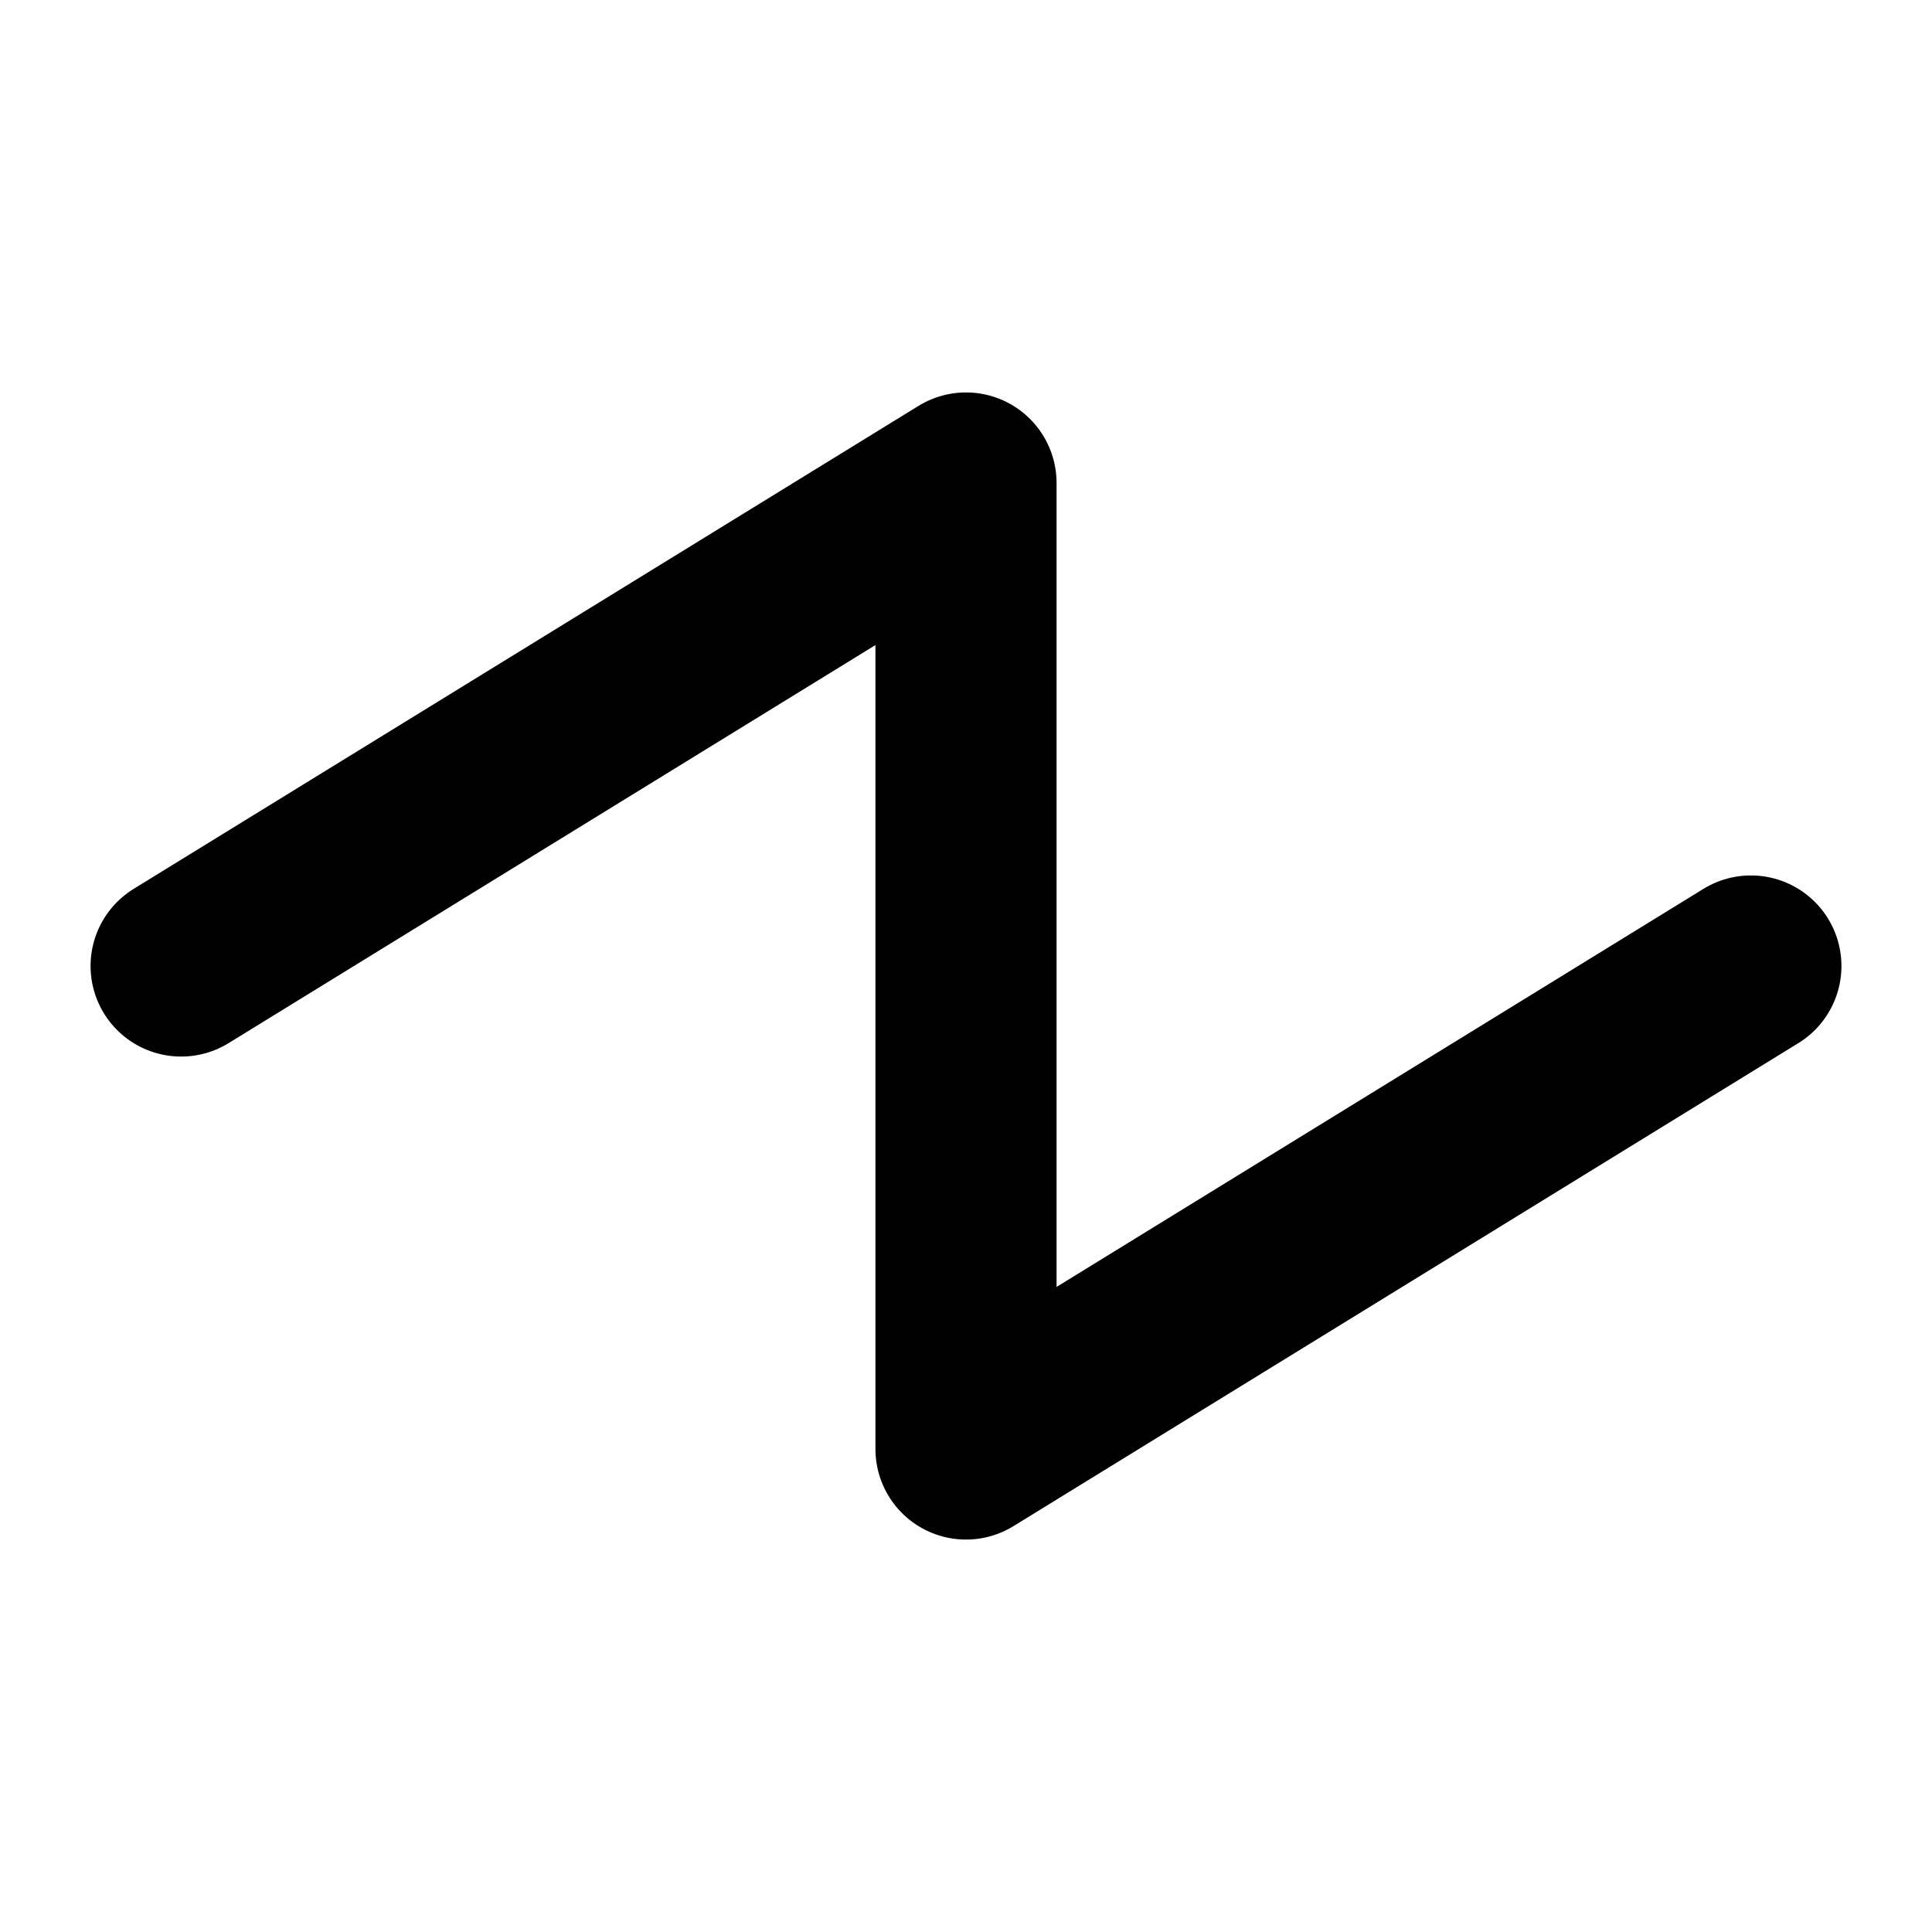
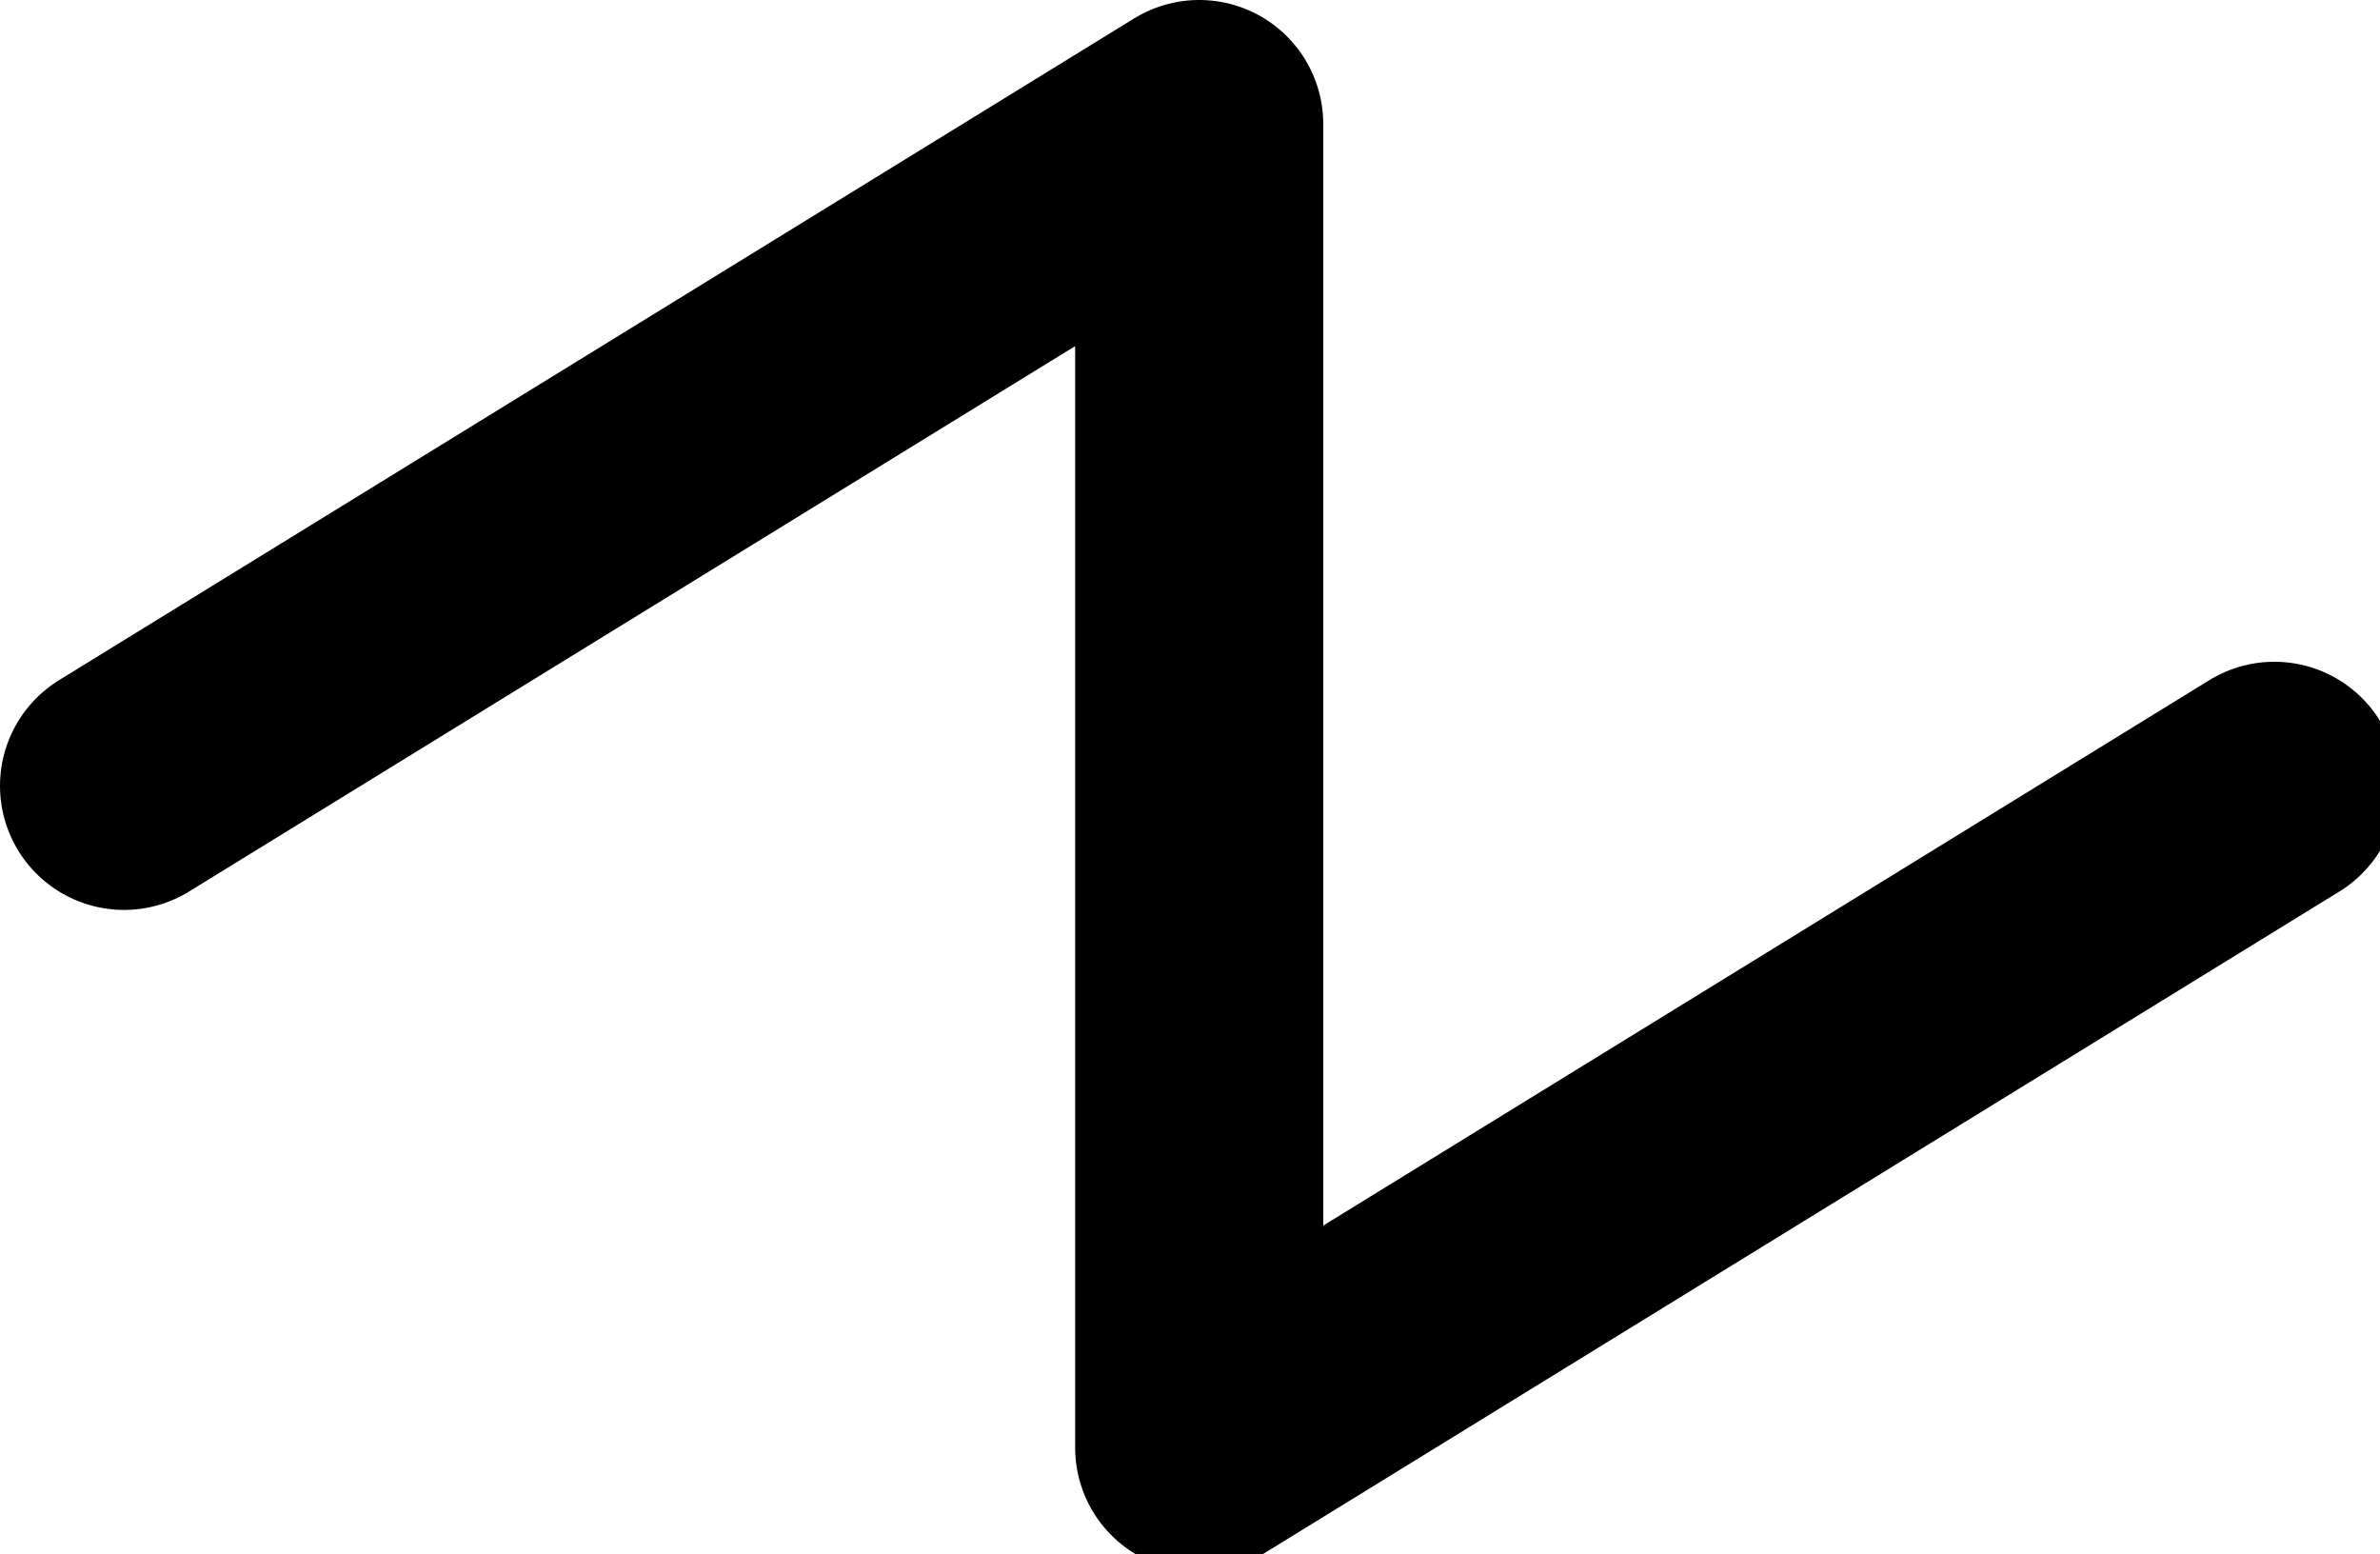
- <svg xmlns="http://www.w3.org/2000/svg" viewBox="0 0 256 256">
-   <rect width="256" height="256" fill="none" />
-   <polyline points="24 128 128 64 128 192 232 128" fill="none" stroke="black" stroke-linecap="round" stroke-linejoin="round" stroke-width="24" />
+ <svg xmlns="http://www.w3.org/2000/svg" viewBox="0 0 254.036 165.759" version="1.1" id="svg1" width="254.036" height="165.759">
+   <defs id="defs1" />
+   <rect width="256" height="256" fill="none" id="rect1" x="-12" y="-52.001" />
+   <polyline points="24 128 128 64 128 192 232 128" fill="none" stroke="#000000" stroke-linecap="round" stroke-linejoin="round" stroke-width="24" id="polyline1" transform="matrix(1.103448,0,0,1.103448,-13.24138,-57.38036)" />
</svg>
